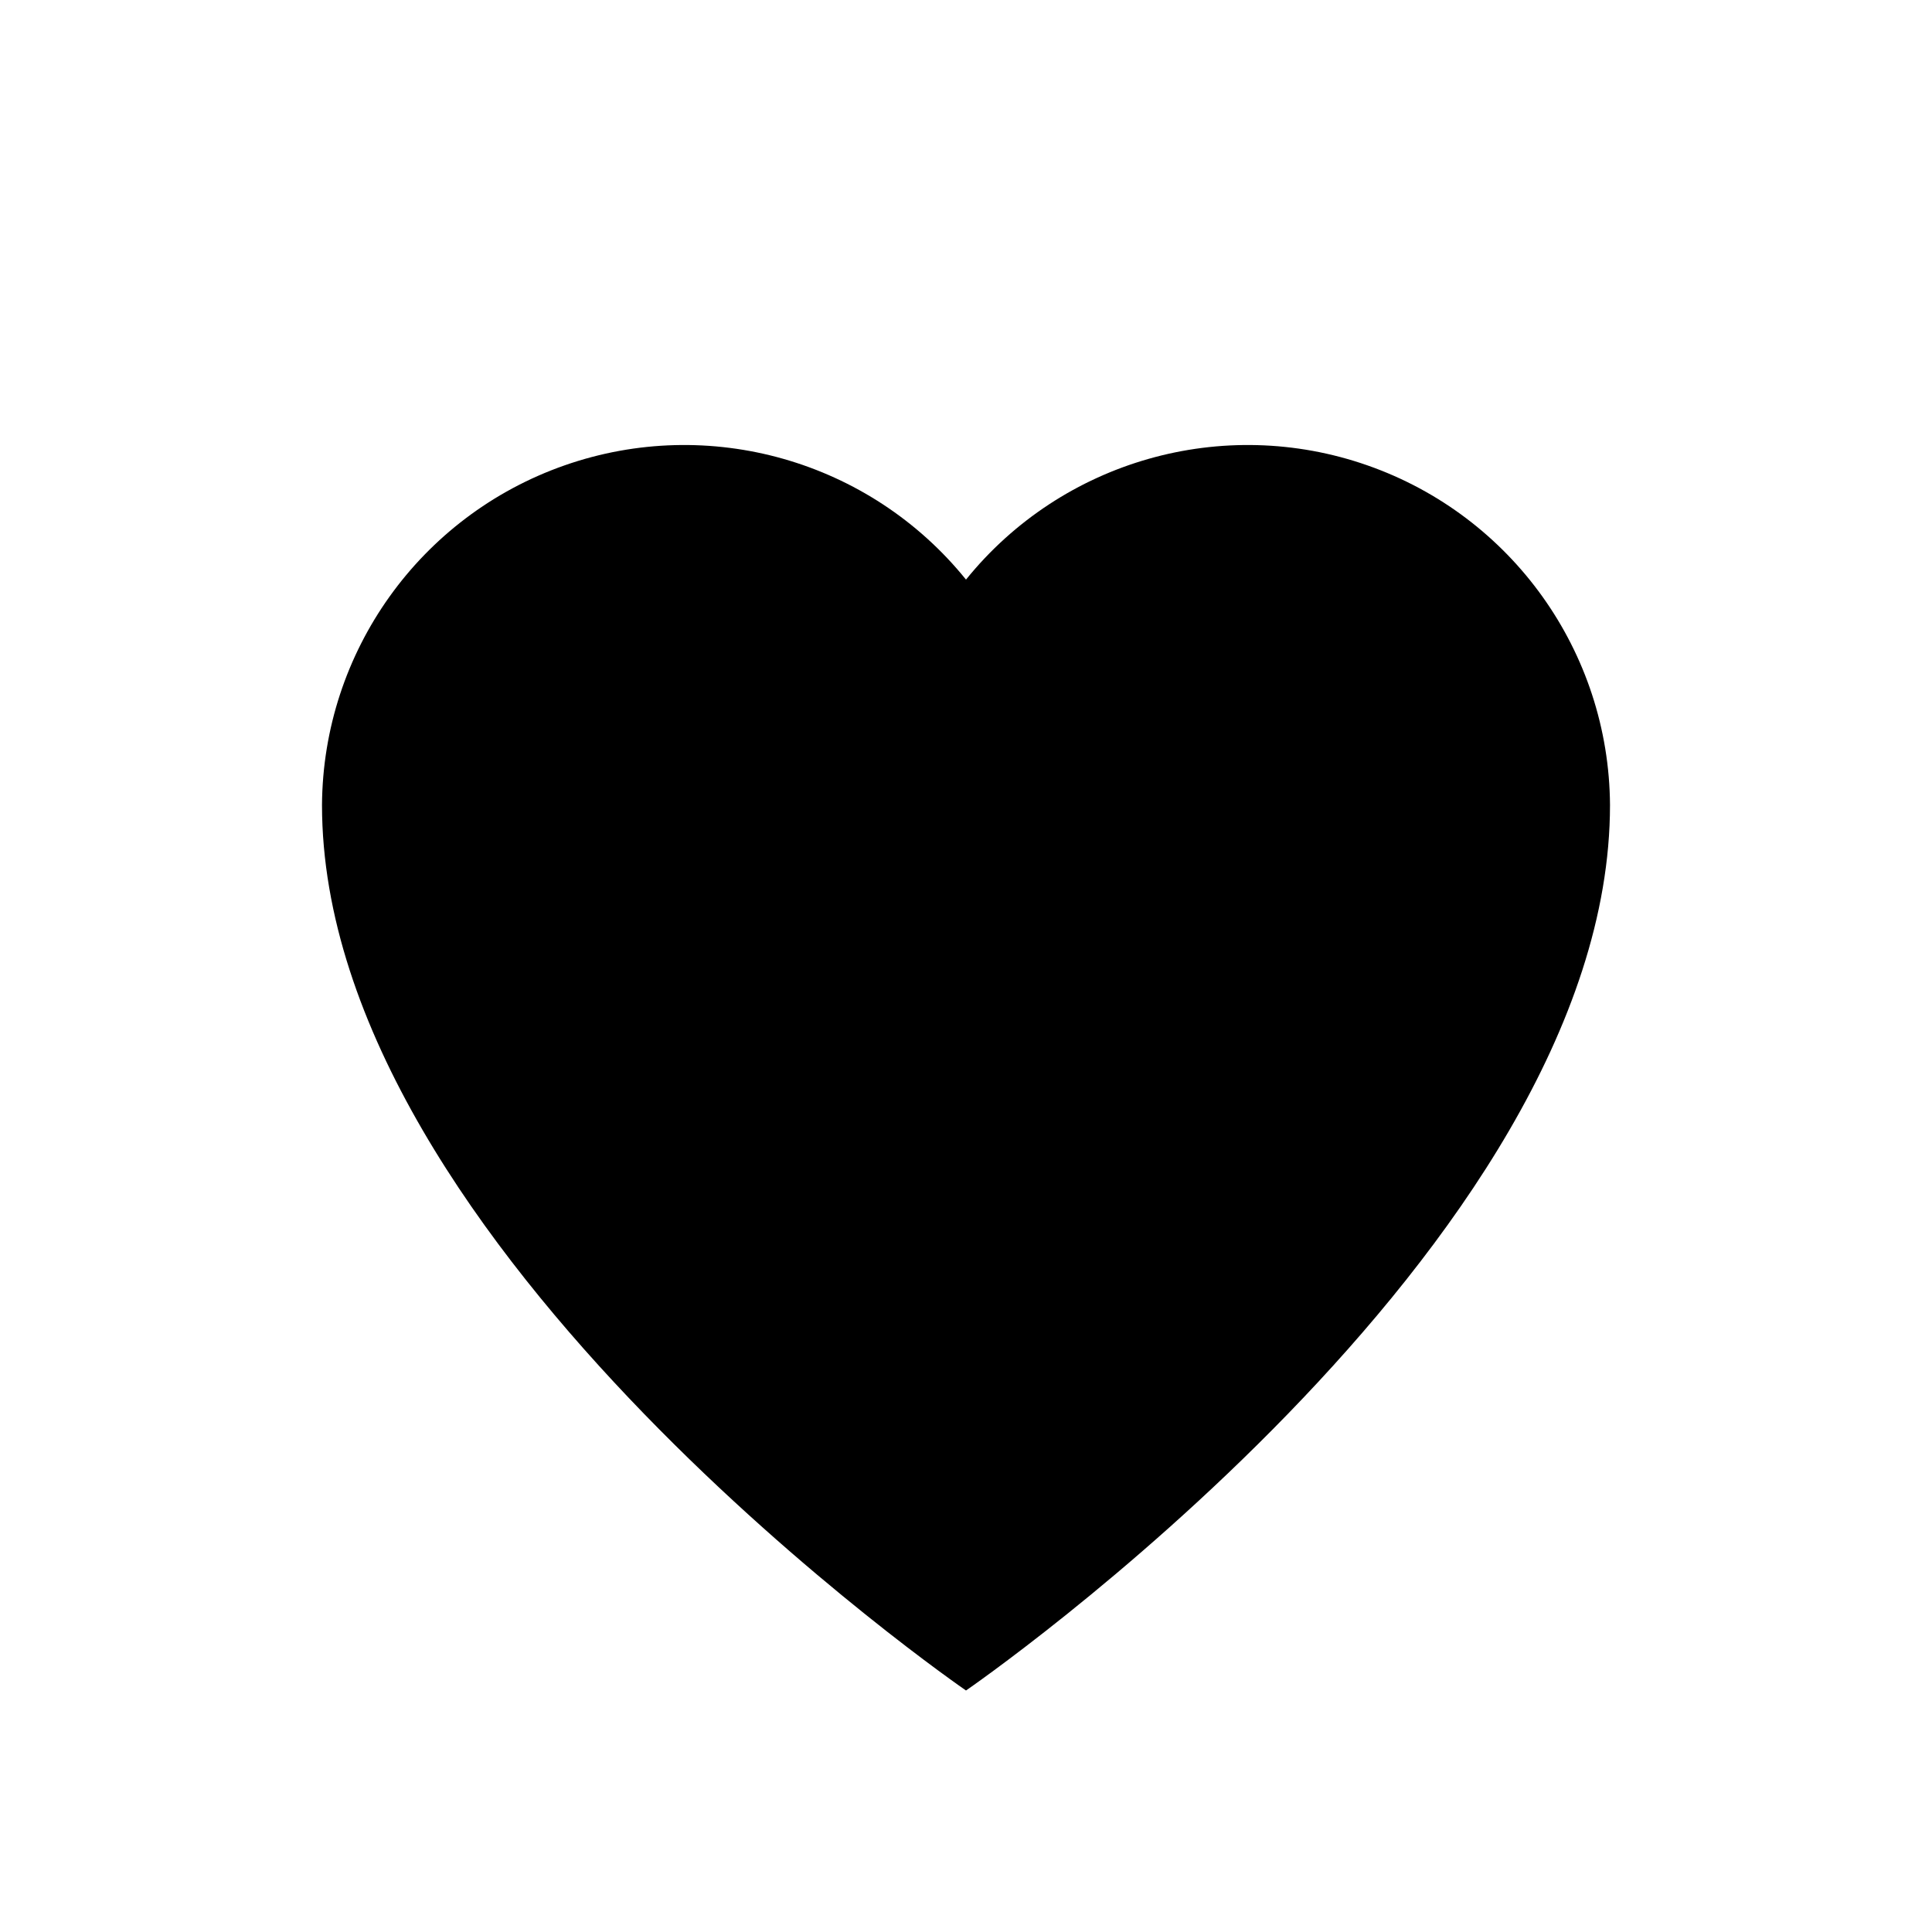
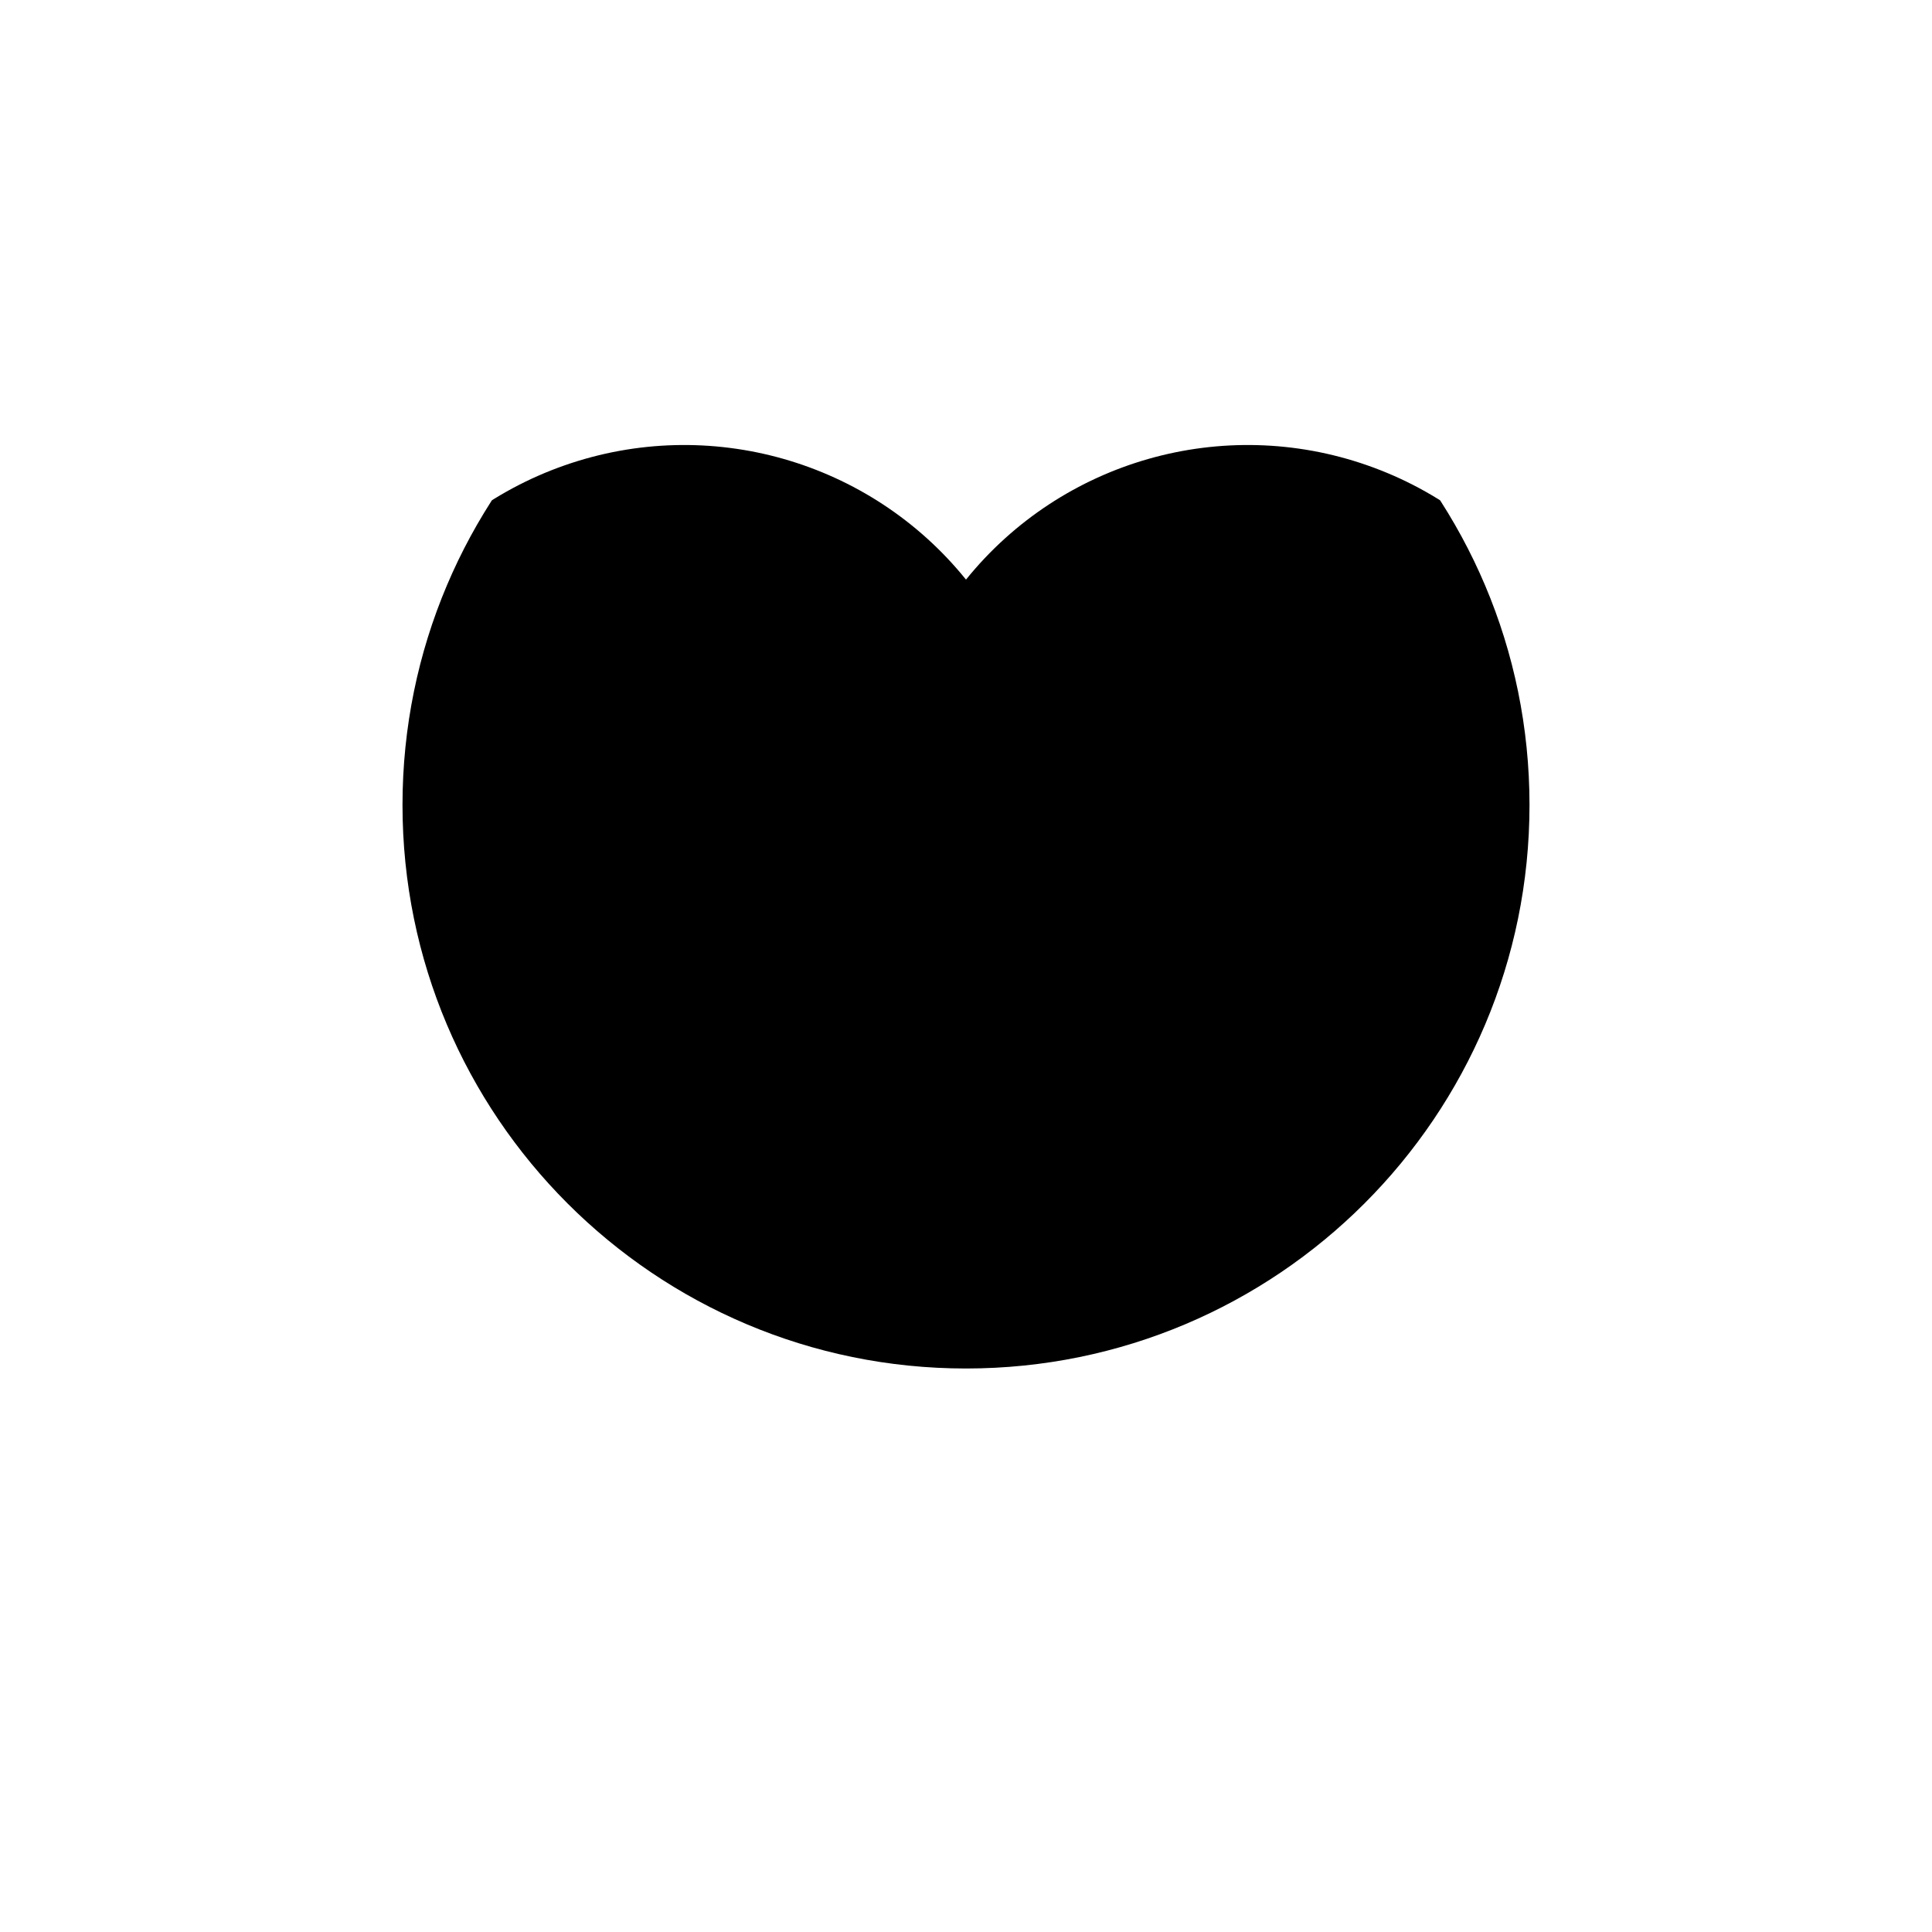
<svg xmlns="http://www.w3.org/2000/svg" viewBox="0 0 24 24">
  <defs>
    <clipPath id="window">
-       <circle cx="12" cy="12" r="9" />
+       <circle cx="12" cy="10" r="7" />
    </clipPath>
  </defs>
  <g clip-path="url(#window)">
    <path d="M12 21s-8-5.5-8-11a4.5 4.5 0 0 1 8-2.8A4.5 4.5 0 0 1 20 10c0 5.5-8 11-8 11z" />
  </g>
</svg>
